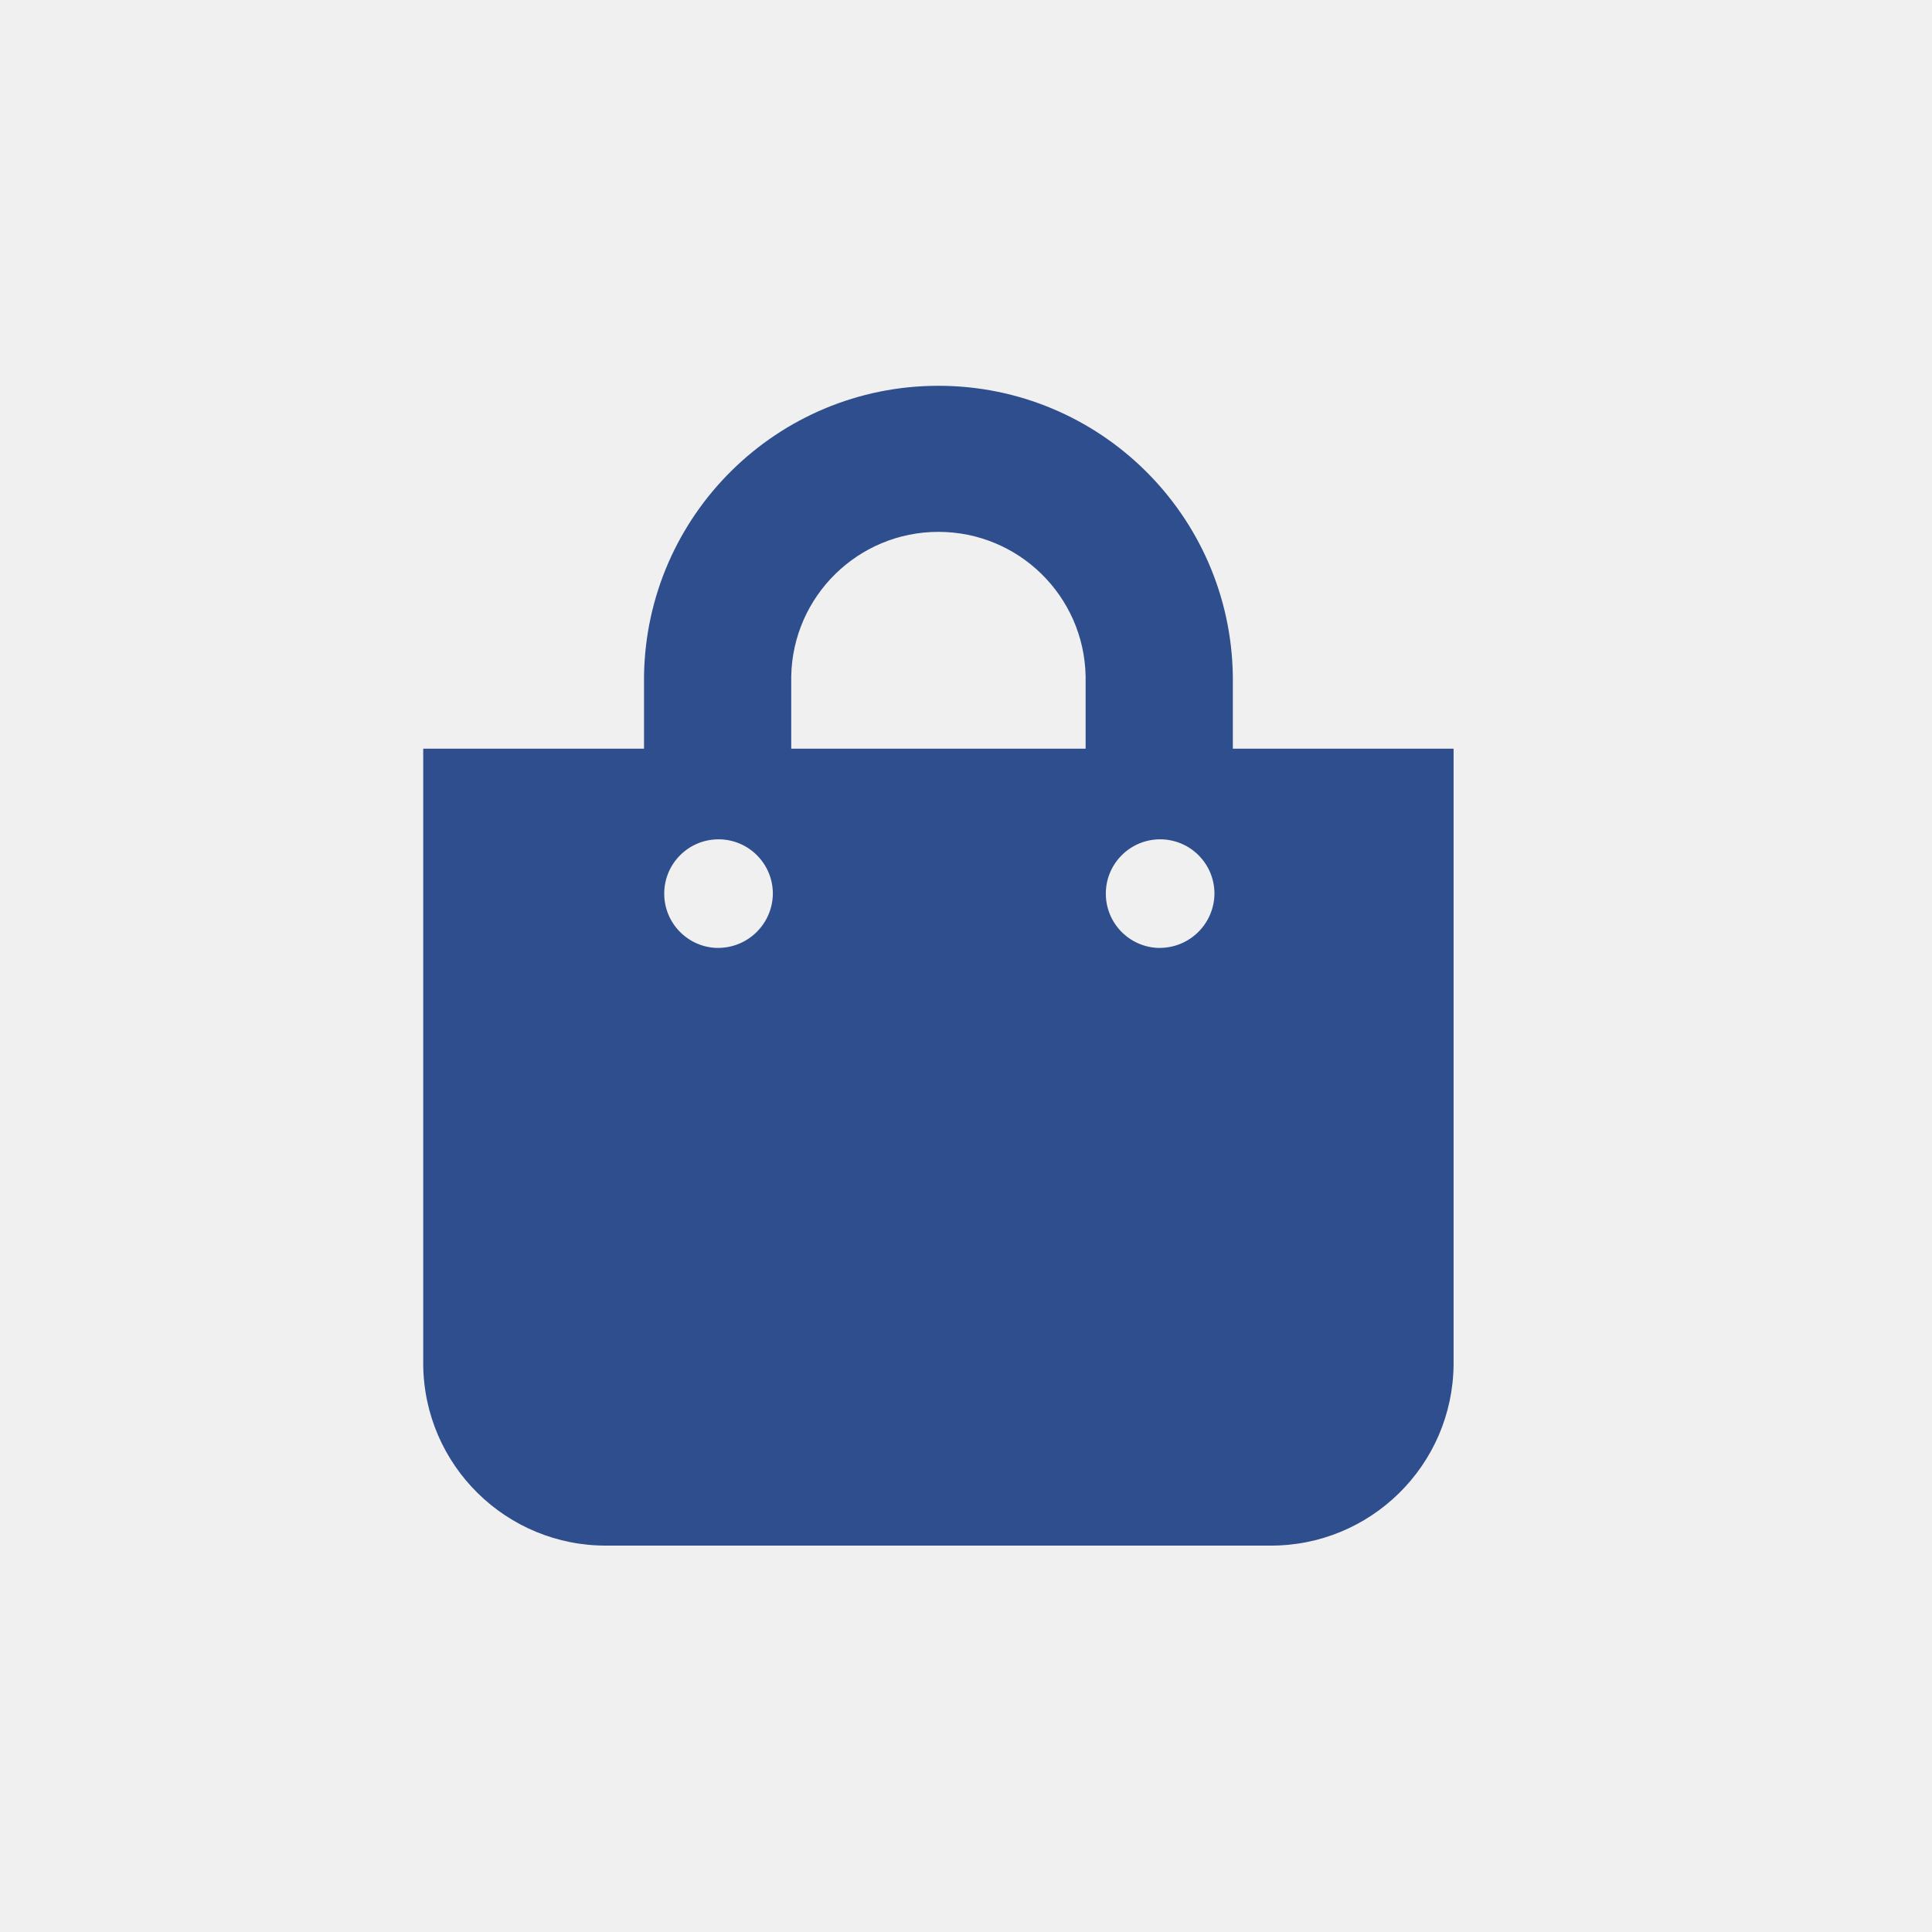
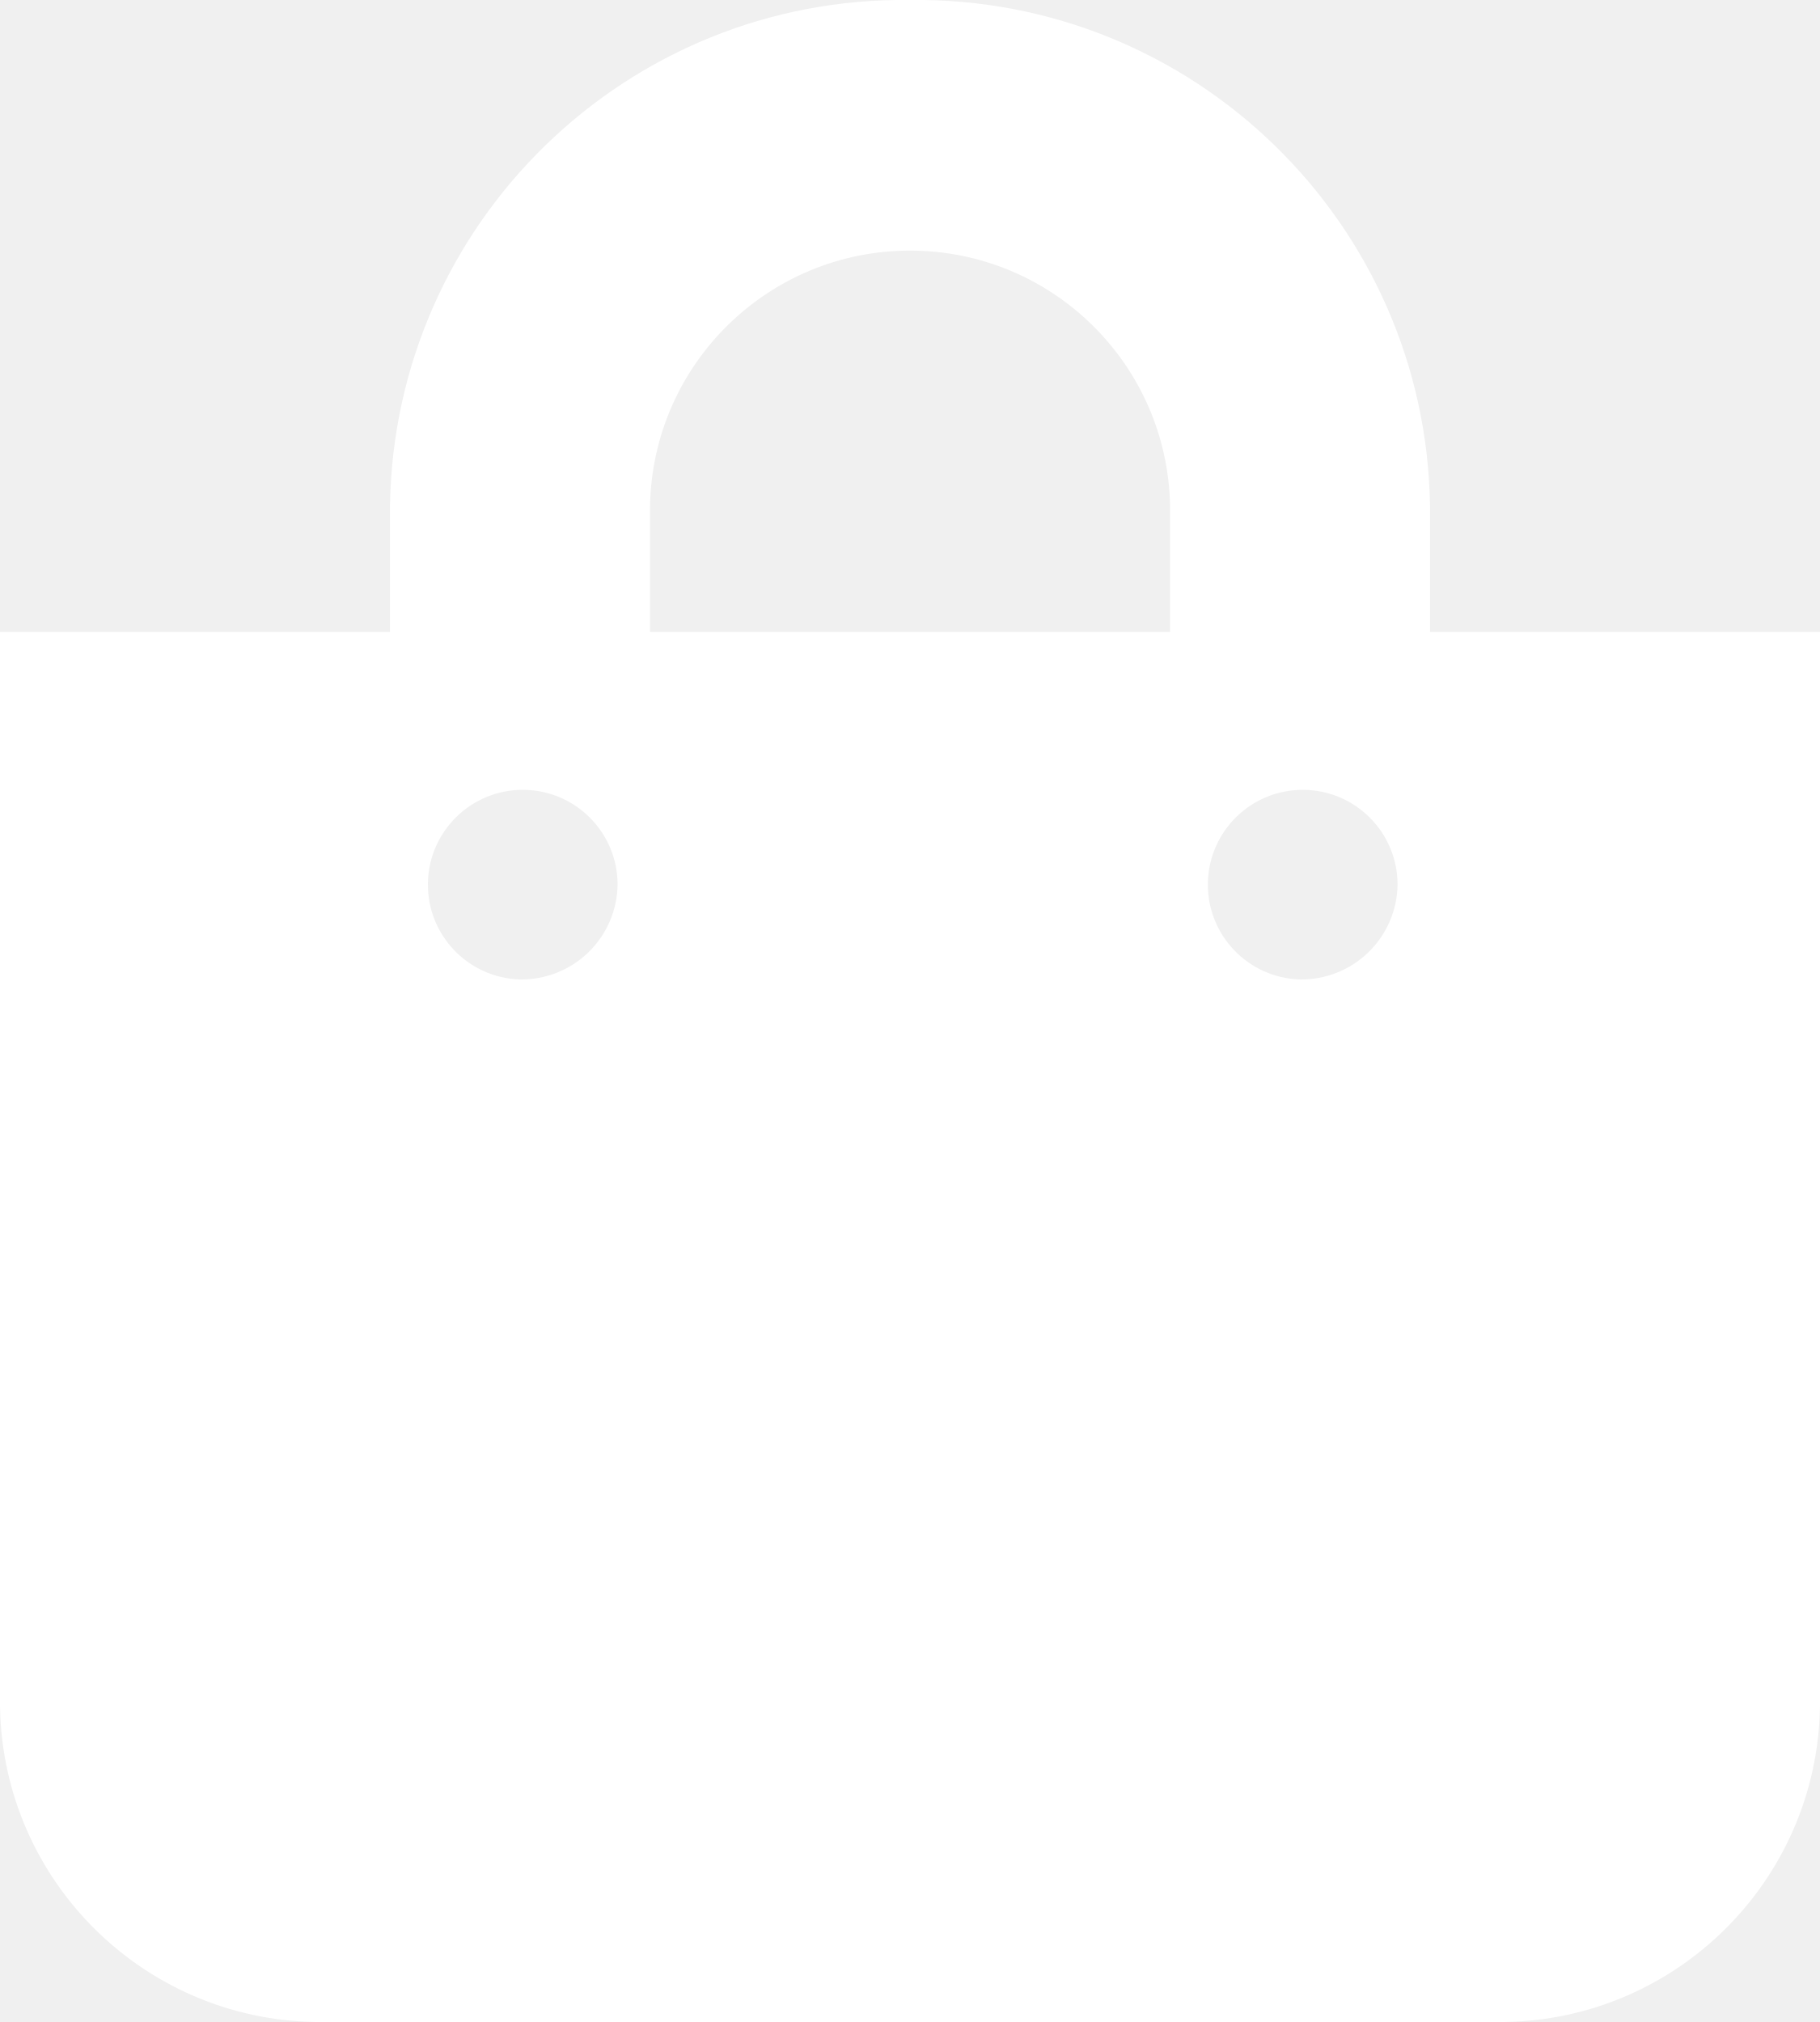
- <svg xmlns="http://www.w3.org/2000/svg" id="그룹_4870" data-name="그룹 4870" width="35" height="35" viewBox="0 0 35 35">
-   <rect id="사각형_1853" data-name="사각형 1853" width="35" height="35" fill="none" />
-   <path id="Icon_awesome-shopping-bag" data-name="Icon awesome-shopping-bag" d="M14.667,6.563V5.25A5.334,5.334,0,0,0,4,5.25V6.563H0V17.719A3.308,3.308,0,0,0,3.333,21h12a3.308,3.308,0,0,0,3.333-3.281V6.563Zm-8-1.312A2.667,2.667,0,0,1,12,5.25V6.563H6.667Zm6.667,4.922a.984.984,0,1,1,1-.984A.992.992,0,0,1,13.333,10.172Zm-8,0a.984.984,0,1,1,1-.984A.992.992,0,0,1,5.333,10.172Z" transform="translate(7.667 7)" fill="#2e4e8e" />
+ <svg xmlns="http://www.w3.org/2000/svg" width="18" height="20" viewBox="0 0 18 20">
+   <path id="Icon_awesome-shopping-bag" data-name="Icon awesome-shopping-bag" d="M14.143,6.25V5A5.079,5.079,0,0,0,9,0,5.079,5.079,0,0,0,3.857,5V6.25H0V16.875A3.171,3.171,0,0,0,3.214,20H14.786A3.171,3.171,0,0,0,18,16.875V6.25ZM6.429,5a2.572,2.572,0,0,1,5.143,0V6.25H6.429Zm6.429,4.688a.938.938,0,1,1,.964-.938A.951.951,0,0,1,12.857,9.688Zm-7.714,0a.938.938,0,1,1,.964-.938A.951.951,0,0,1,5.143,9.688Z" fill="#fff" />
</svg>
